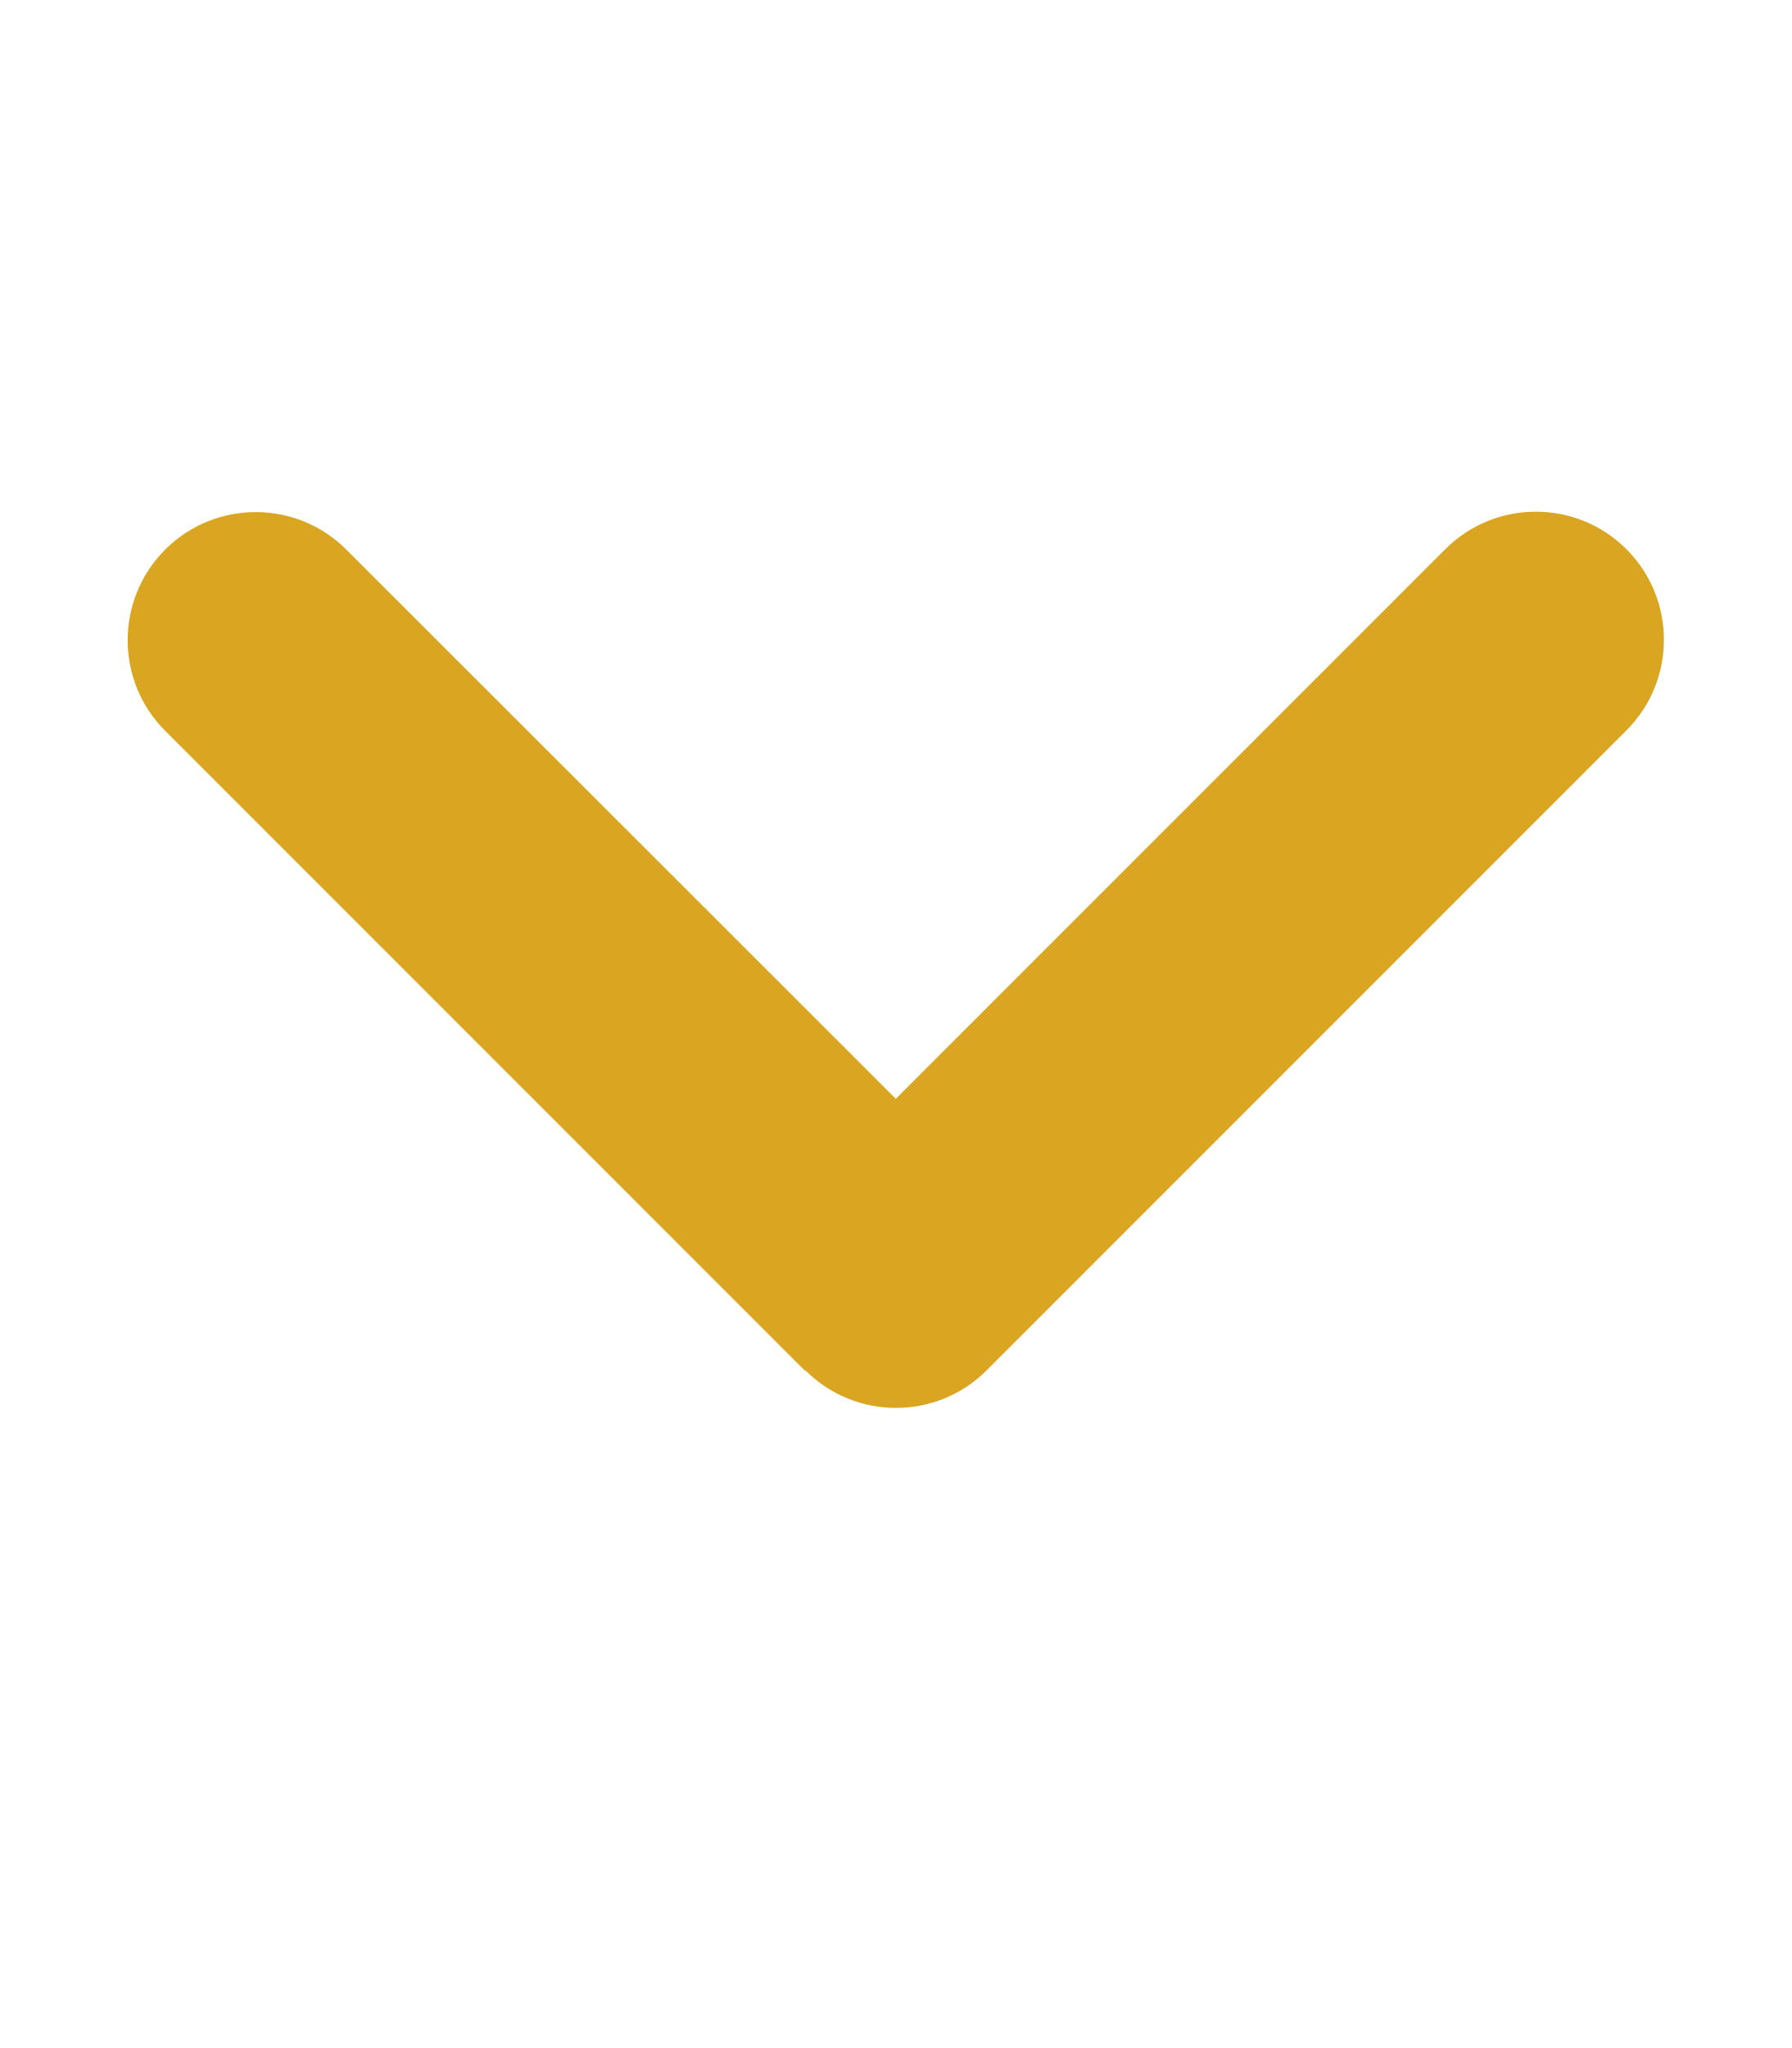
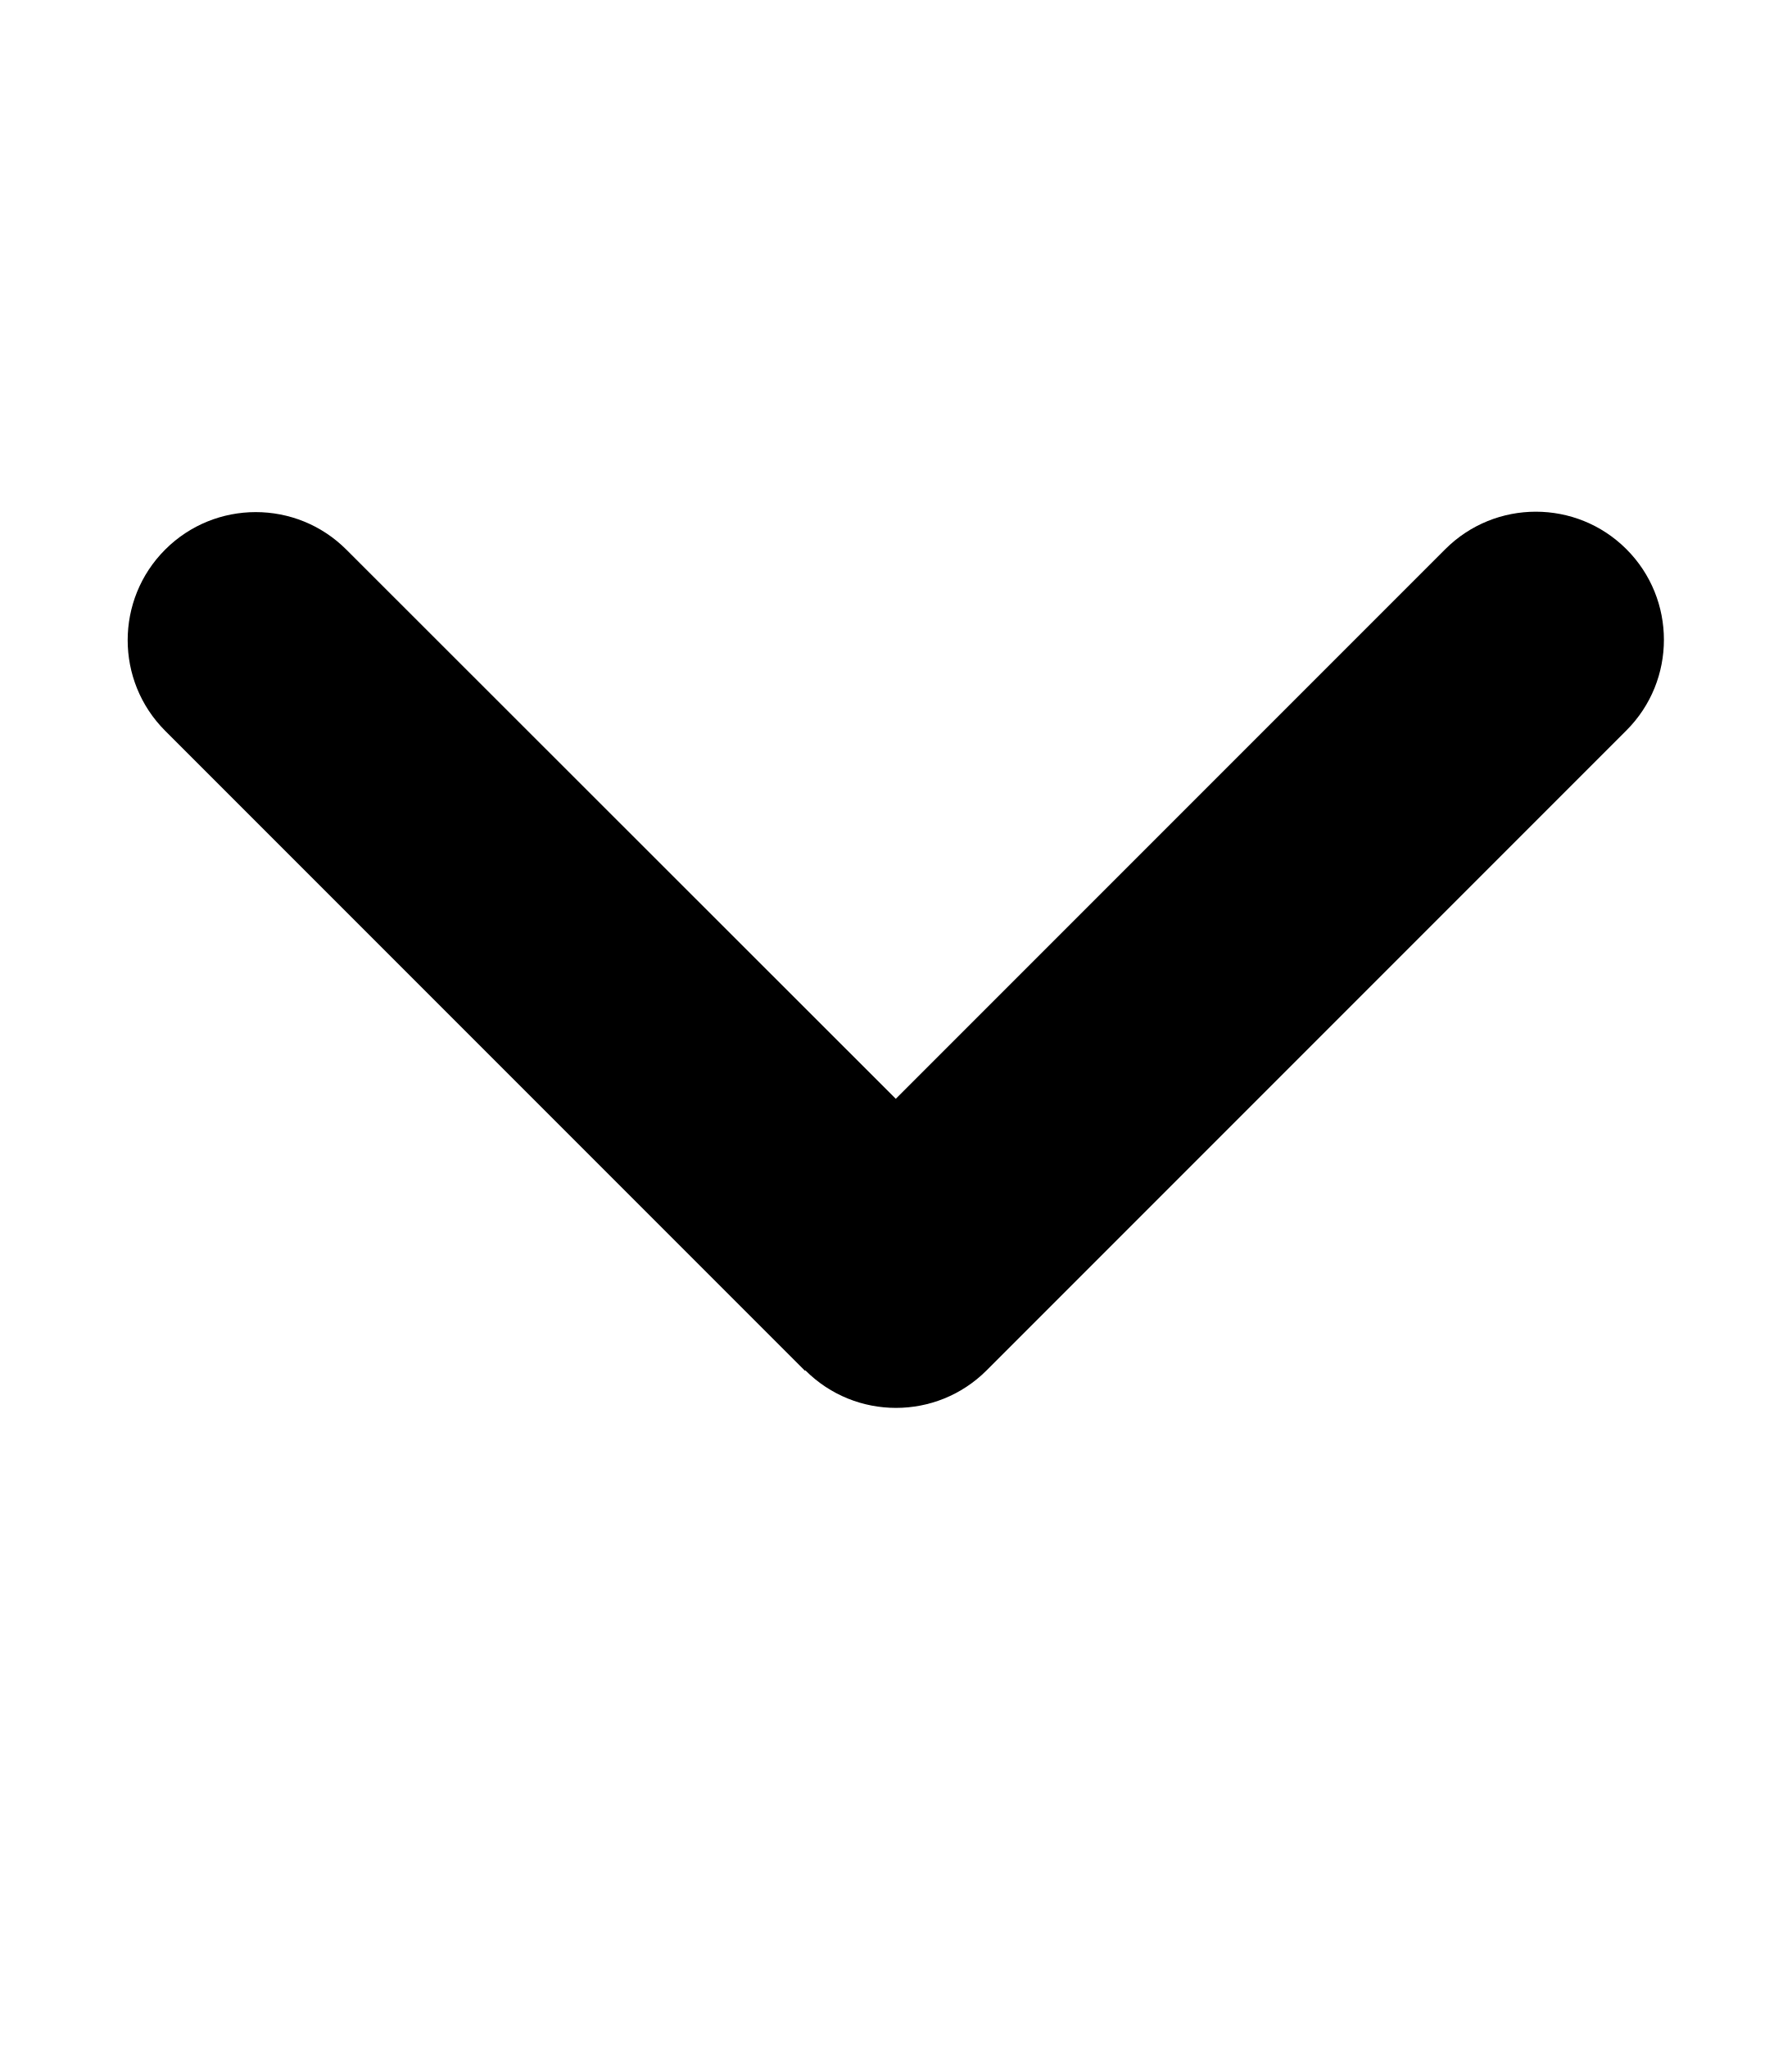
<svg xmlns="http://www.w3.org/2000/svg" viewBox="0 0 448 512">
-   <path d="M201.4 342.6c12.5 12.5 32.8 12.5 45.3 0l160-160c12.5-12.5 12.5-32.8 0-45.3s-32.8-12.5-45.3 0L224 274.7 86.6 137.4c-12.5-12.5-32.8-12.5-45.3 0s-12.5 32.8 0 45.3l160 160z" fill="#daa520" />
+   <path d="M201.4 342.6c12.5 12.5 32.8 12.5 45.3 0l160-160c12.5-12.5 12.5-32.8 0-45.3s-32.8-12.5-45.3 0L224 274.7 86.6 137.4c-12.5-12.5-32.8-12.5-45.3 0s-12.5 32.8 0 45.3l160 160z" />
</svg>
